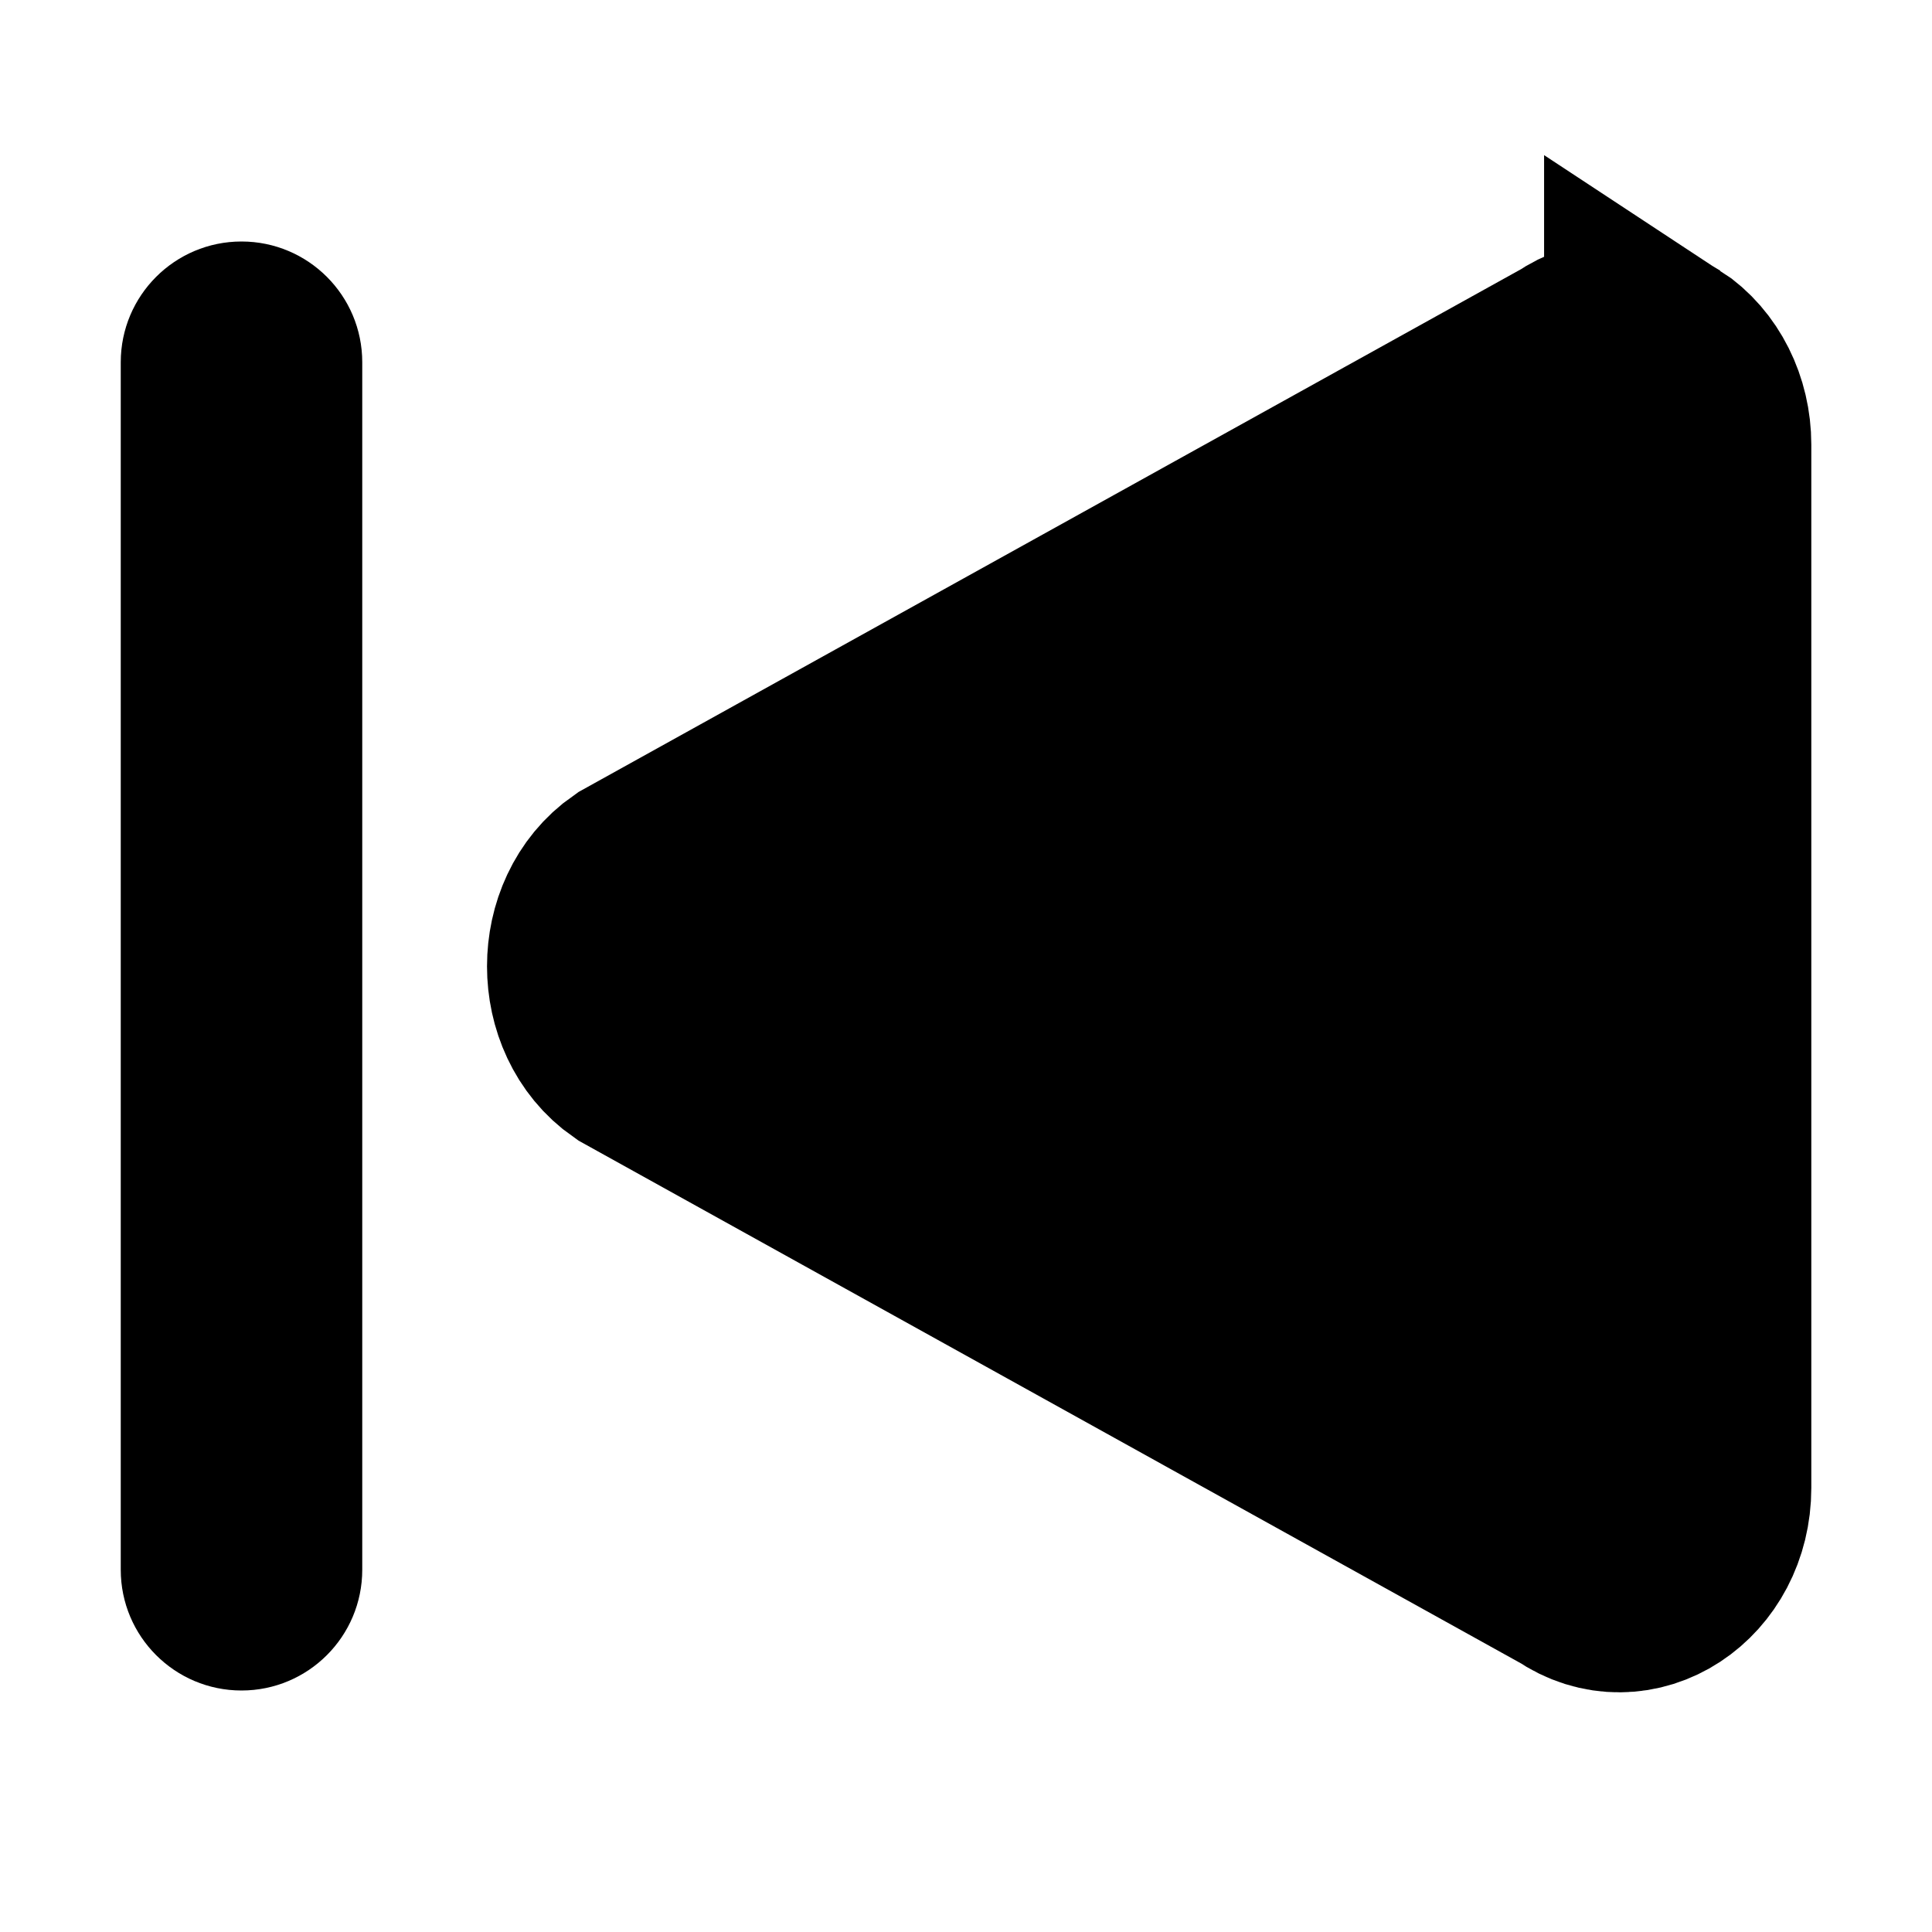
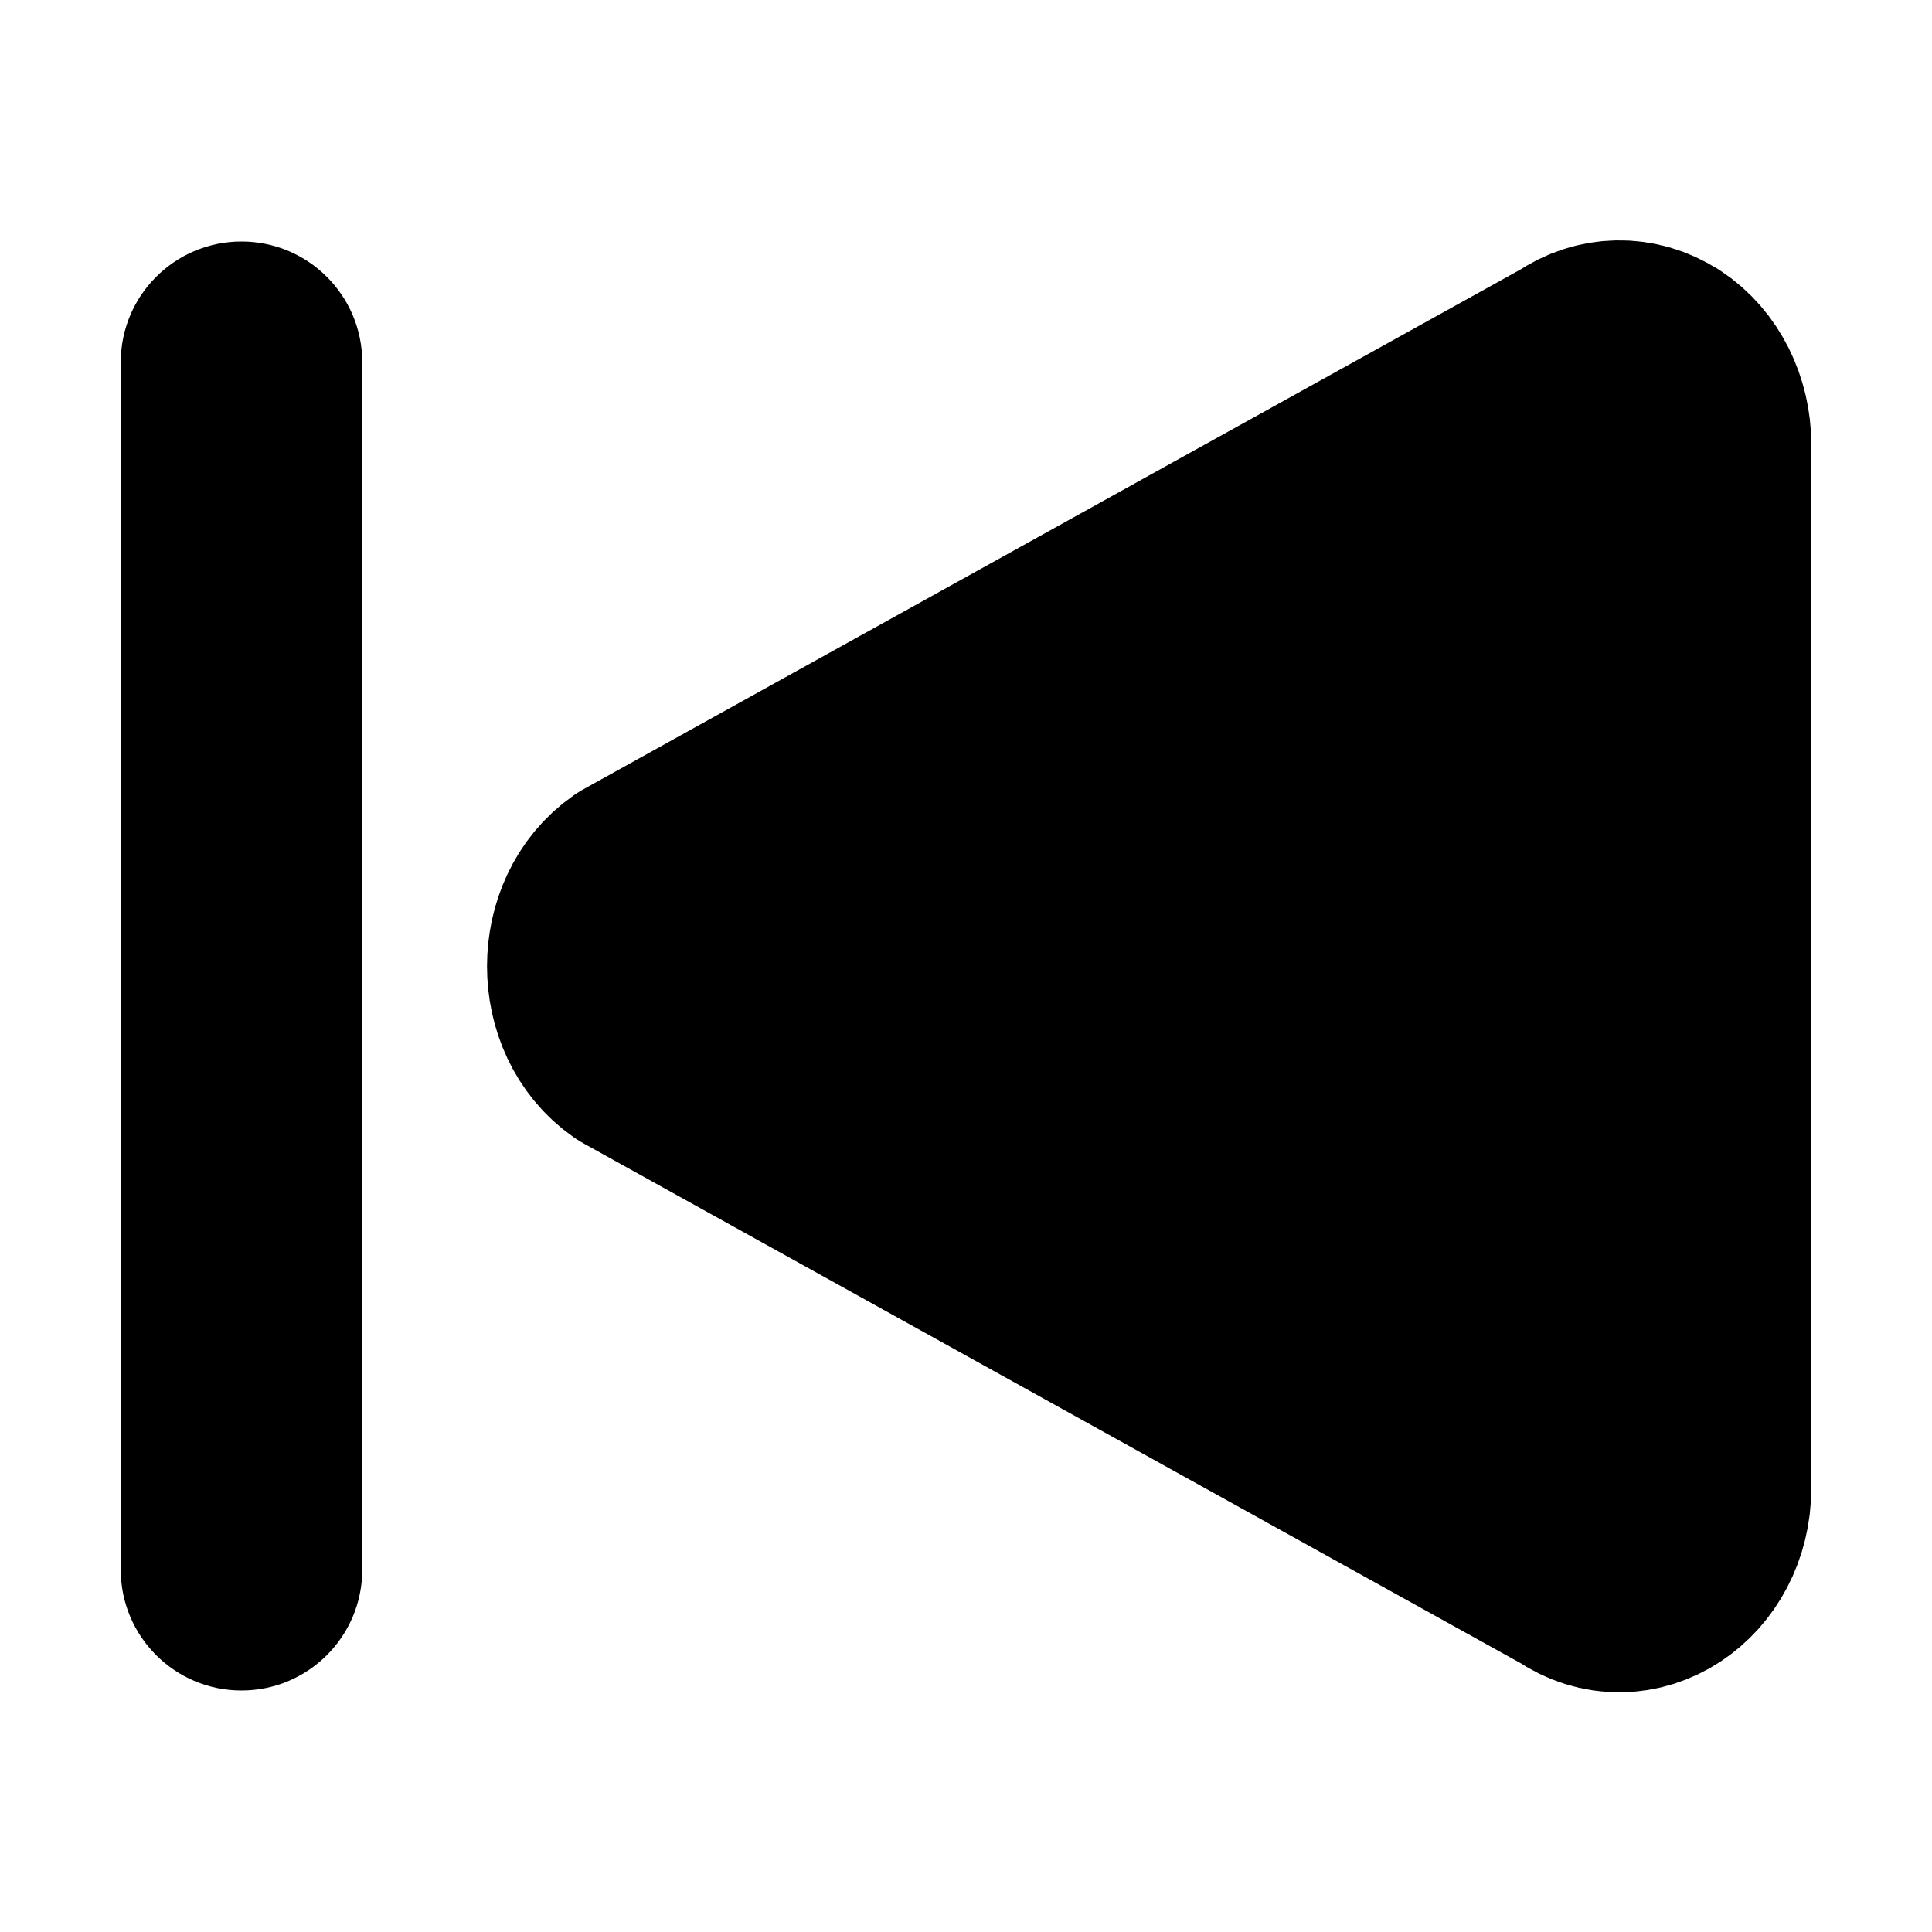
<svg xmlns="http://www.w3.org/2000/svg" xmlns:ns1="https://www.gtk.org/grappa" id="svg1" width="16" height="16" ns1:keywords="media-skip-backward start" ns1:state="1" ns1:version="1" version="1.1">
  <style id="style1" type="text/css">.not-initial-state {
      display: none;
    }</style>
-   <path id="path1" d="m13.73 3.029c0.203 0.133 0.328 0.383 0.328 0.653v8.64c-3.35e-4 0.582-0.549 0.942-0.98 0.643l-7.788-4.32c-0.419-0.291-0.419-0.994 0-1.285l7.788-4.32c0.2-0.139 0.449-0.143 0.652-0.01z" stroke="#000" stroke-width="1.885" />
+   <path id="path1" d="m13.73 3.029c0.203 0.133 0.328 0.383 0.328 0.653v8.64c-3.35e-4 0.582-0.549 0.942-0.98 0.643l-7.788-4.32c-0.419-0.291-0.419-0.994 0-1.285l7.788-4.32c0.2-0.139 0.449-0.143 0.652-0.01z" stroke="#000" stroke-linejoin="round" stroke-width="1.885" />
  <rect id="rect2" transform="scale(-1,1)" x="-3" y="2" width="2" height="12" ry="1" style="paint-order:stroke markers fill" />
</svg>
